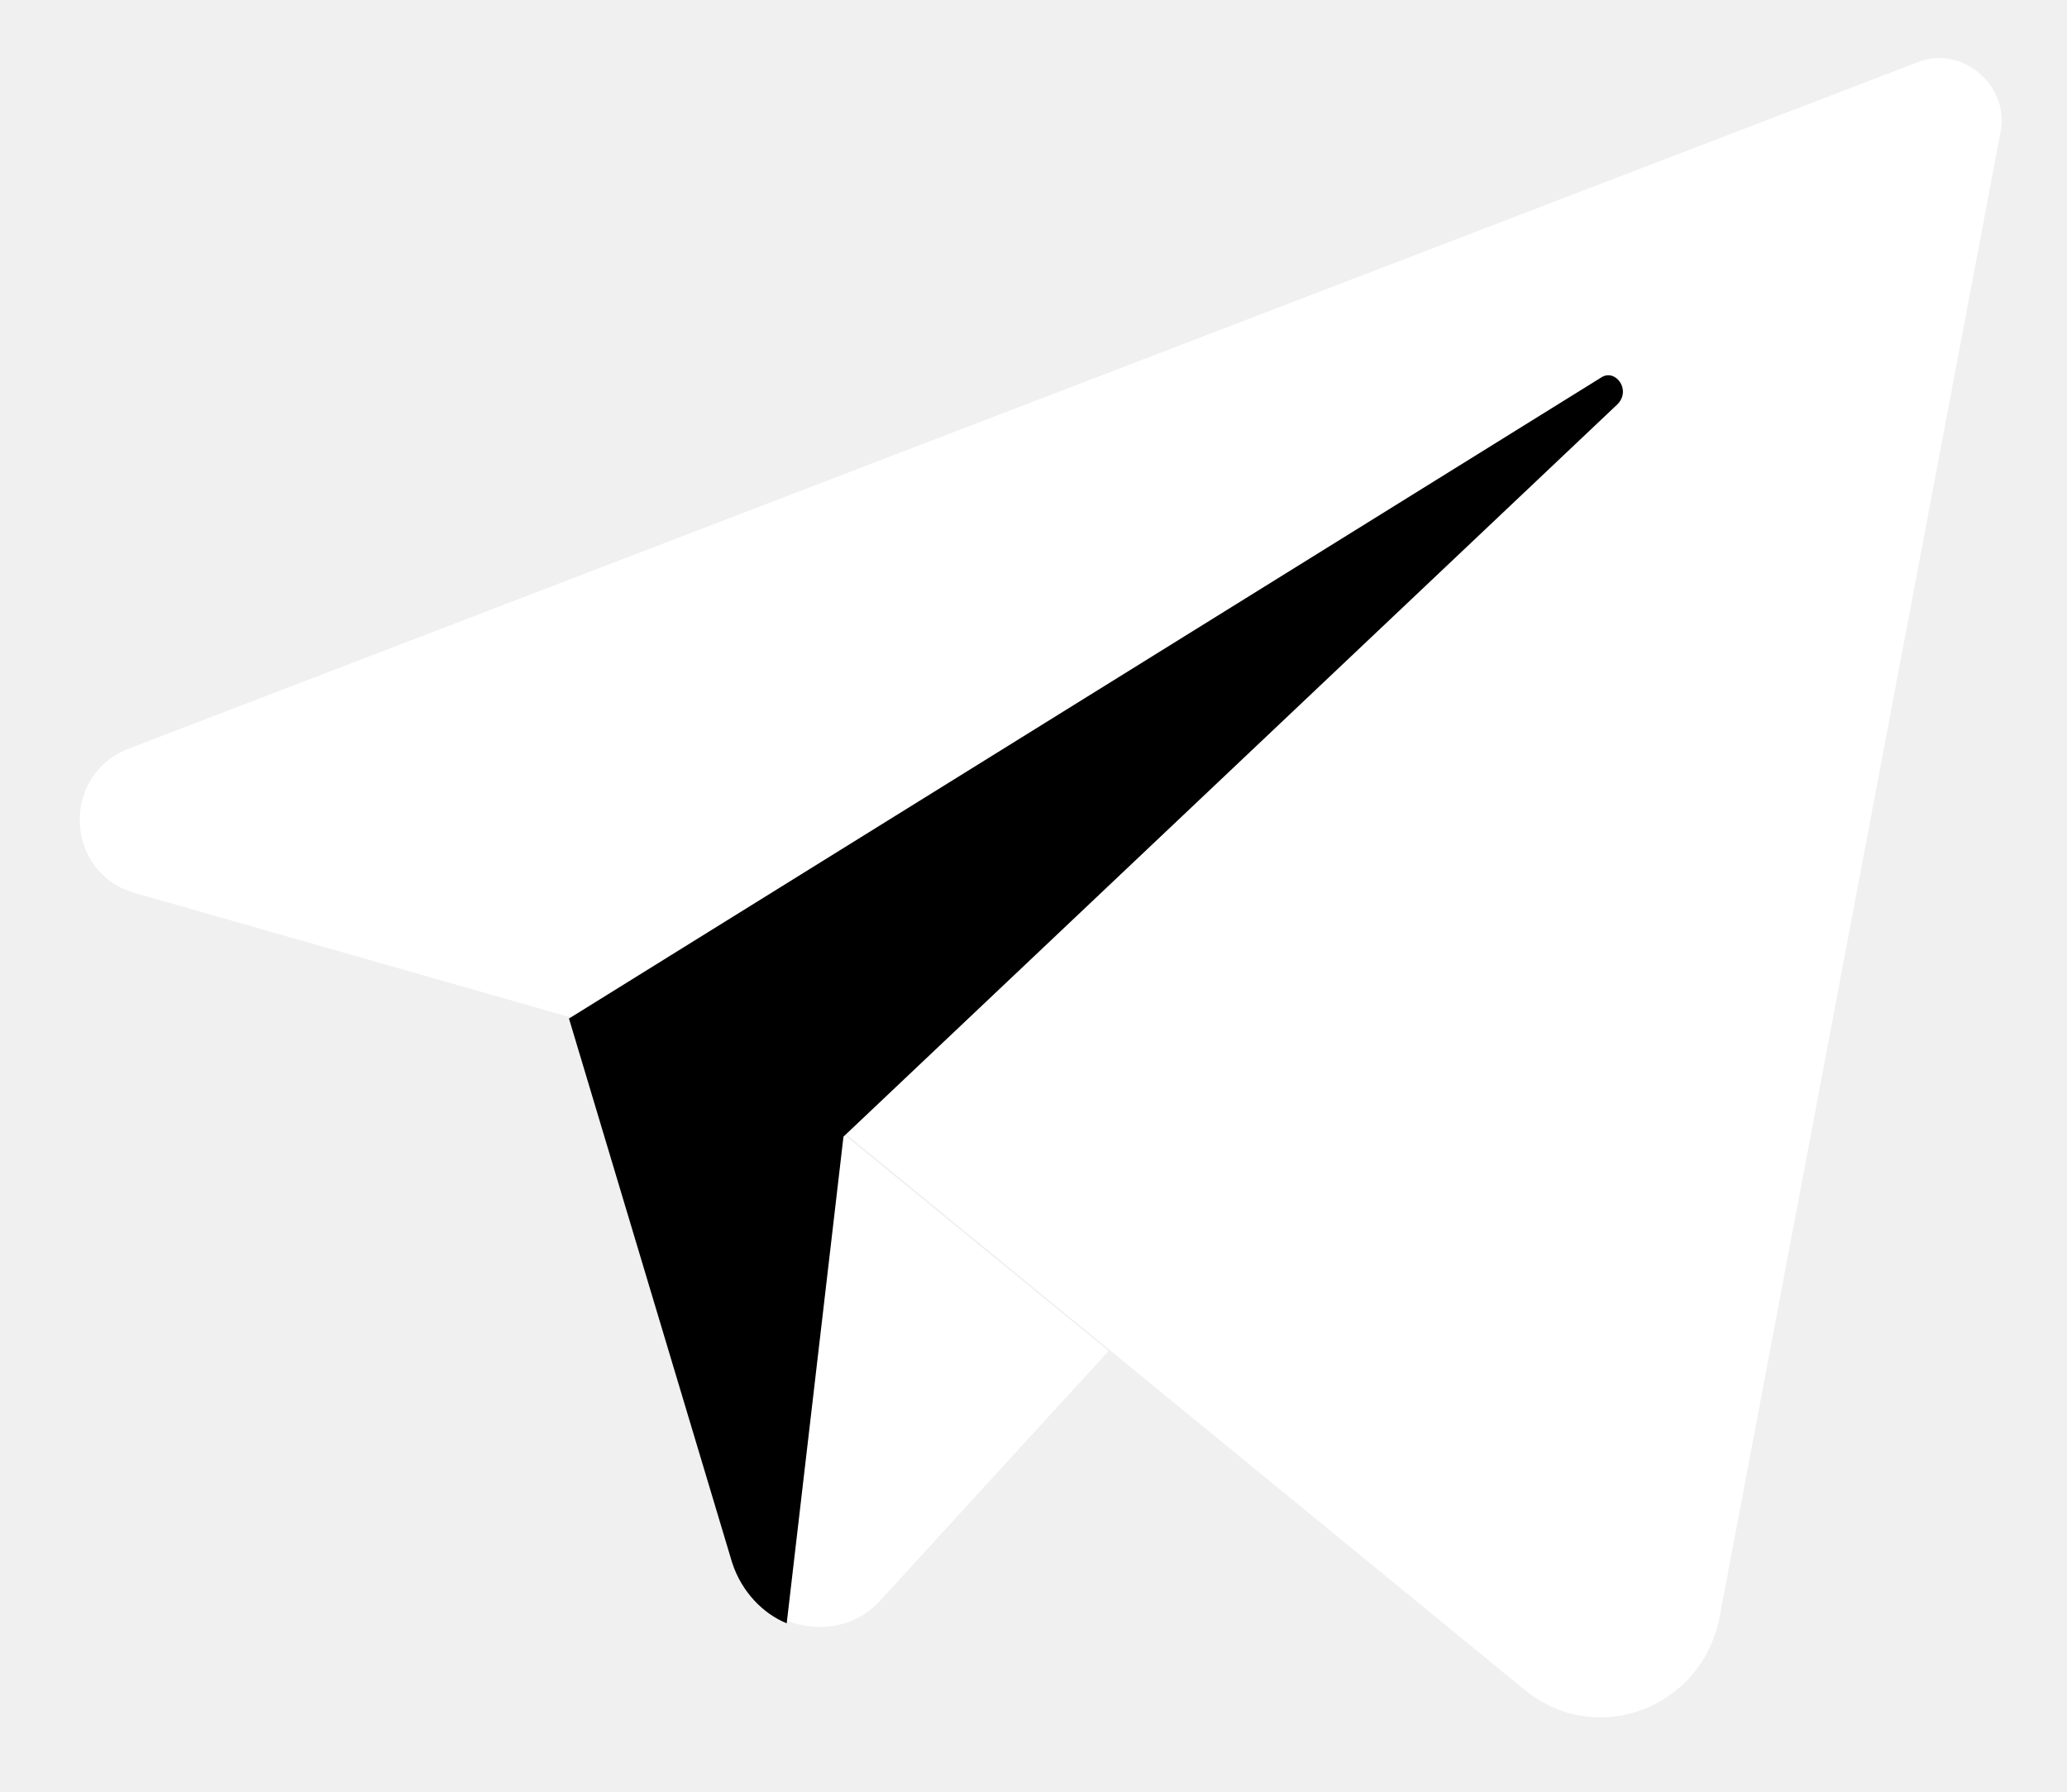
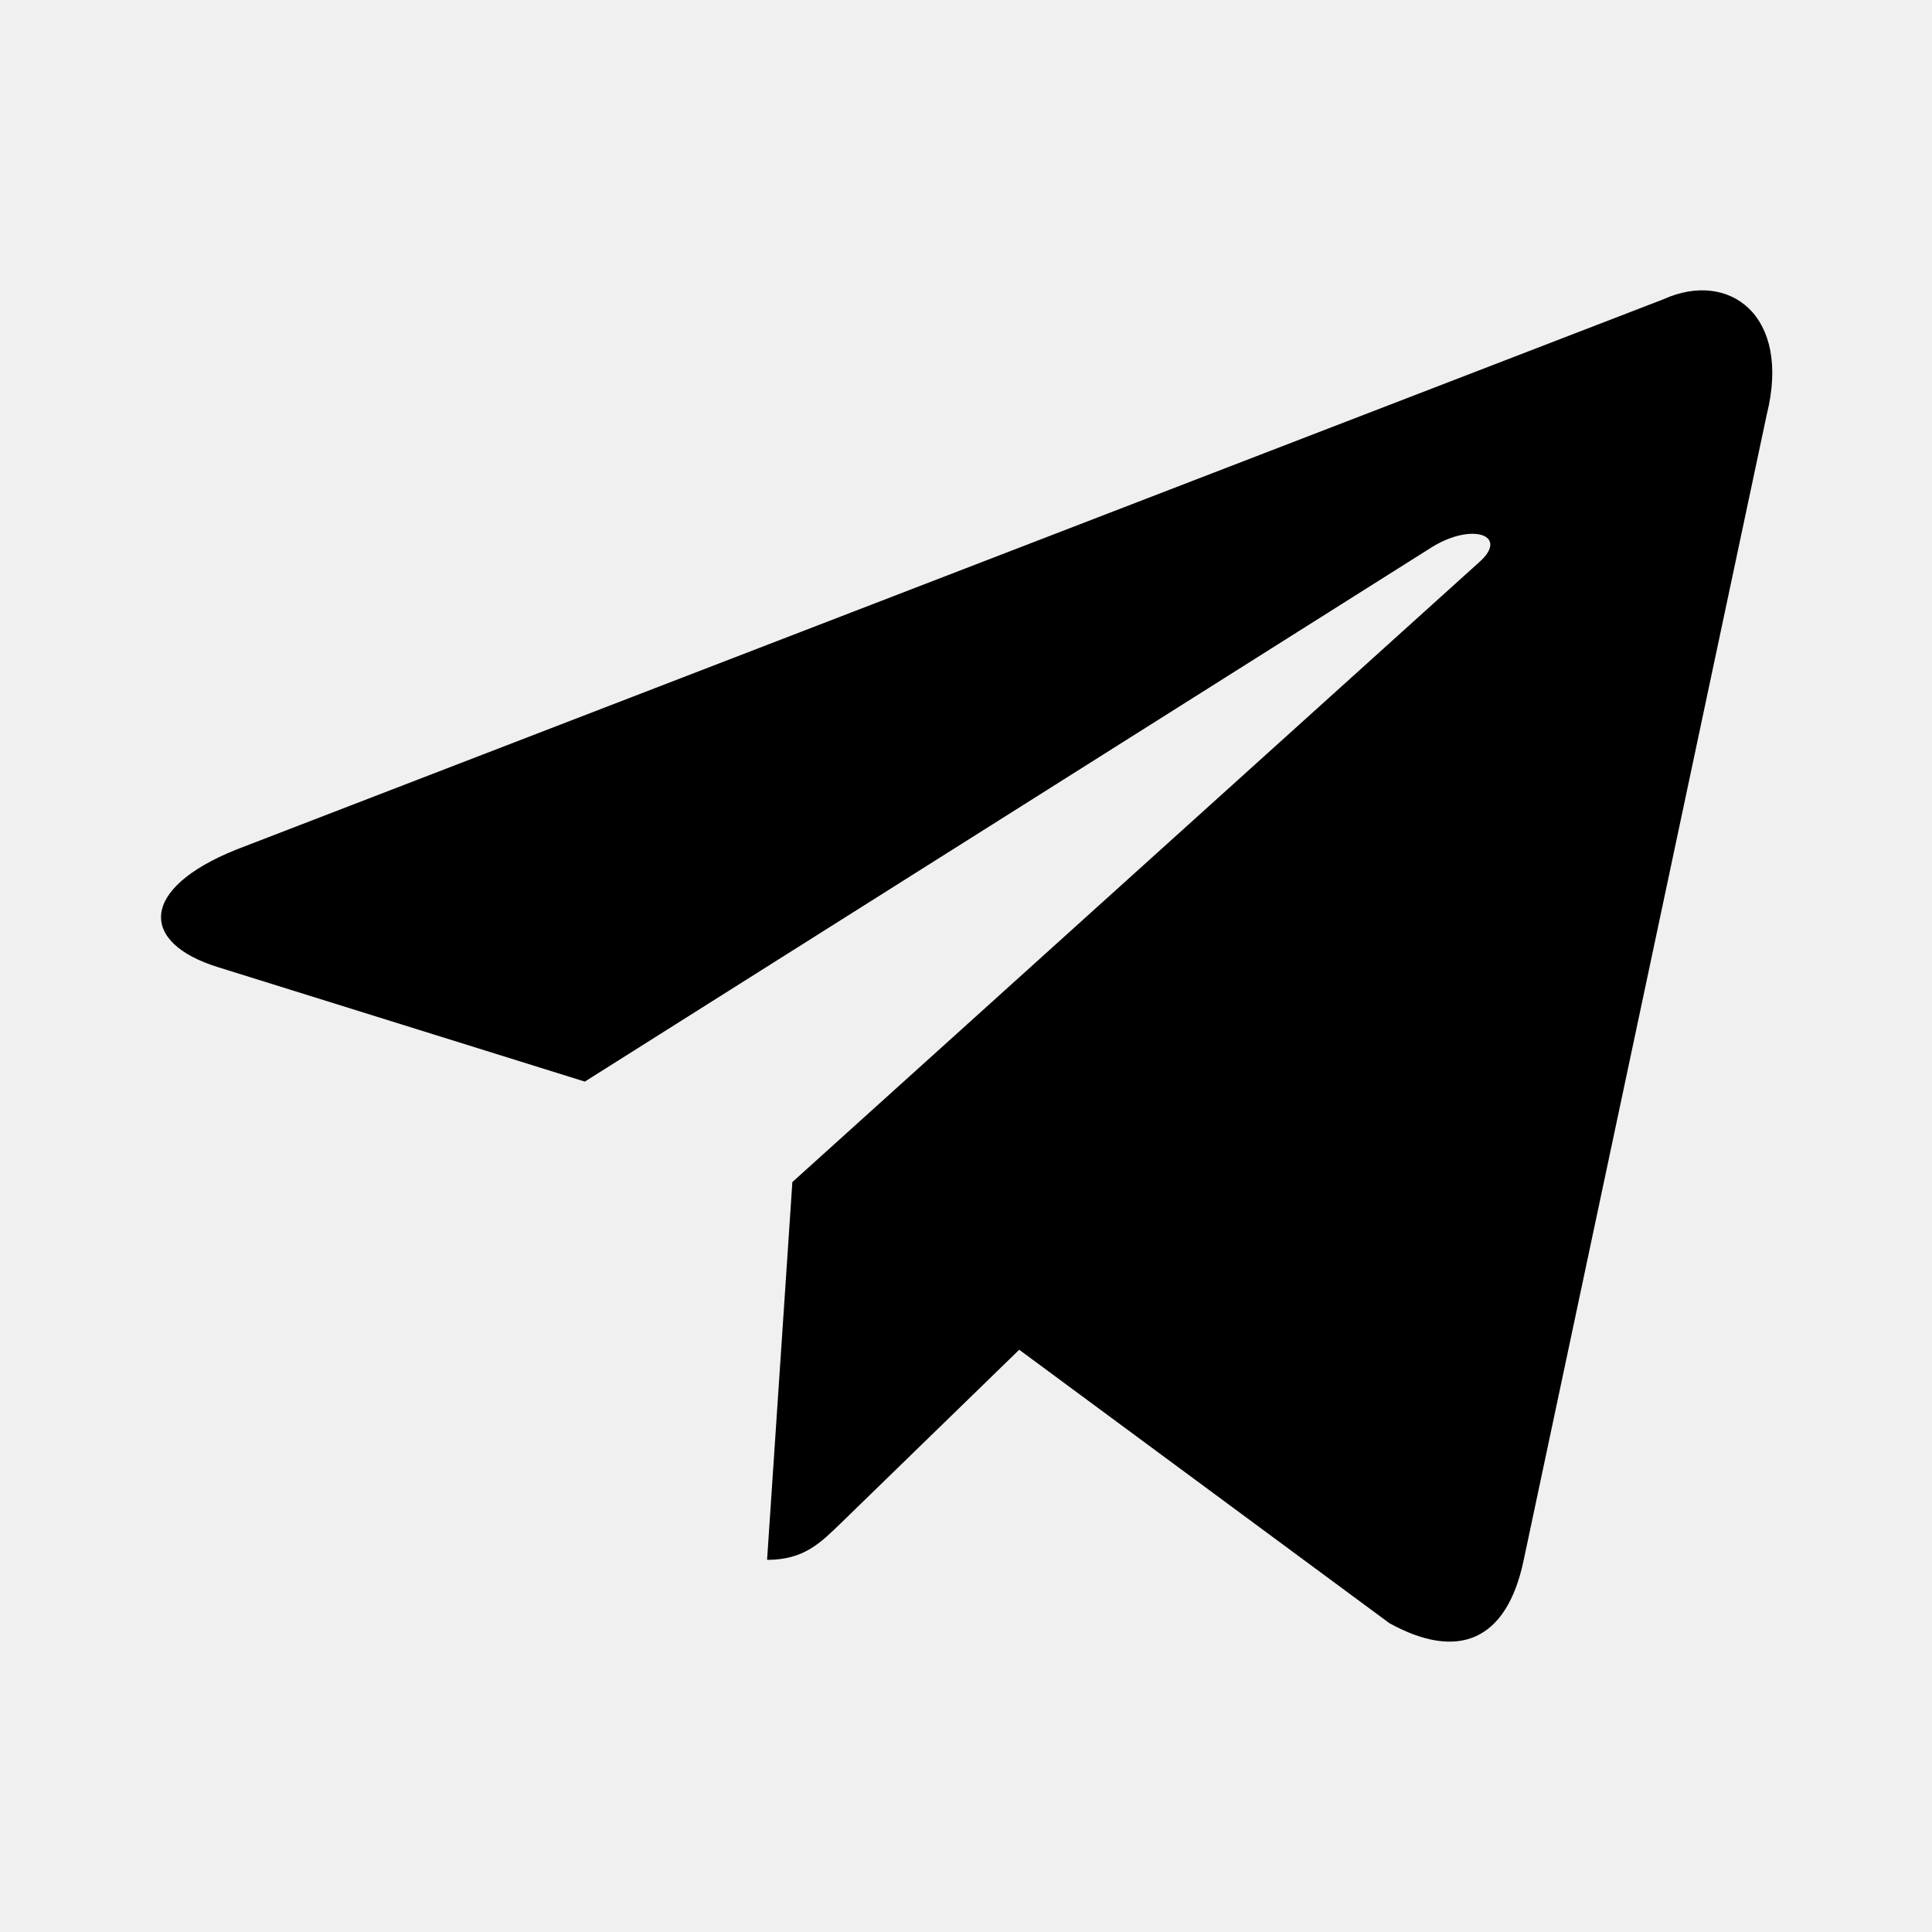
- <svg xmlns="http://www.w3.org/2000/svg" width="15" height="13" viewBox="0 0 15 13" fill="none">
-   <path d="M13.92 0.45L0.934 5.432C0.436 5.625 0.47 6.341 0.985 6.481L5.52 7.775C5.589 7.792 5.64 7.827 5.692 7.862L11.051 12.25C11.567 12.687 12.34 12.407 12.477 11.743L14.521 0.94C14.573 0.608 14.229 0.328 13.92 0.45Z" fill="white" />
-   <path d="M6.413 11.585L8.045 9.802L6.121 8.229L5.709 11.76C5.95 11.848 6.224 11.813 6.413 11.585Z" fill="white" />
-   <path d="M11.618 2.74L4.129 7.39L5.314 11.341C5.383 11.55 5.537 11.708 5.709 11.778L6.121 8.247L11.738 2.933C11.841 2.828 11.721 2.67 11.618 2.74Z" fill="black" />
+ <svg width="32" height="32" viewBox="0 0 24 24">
+   <path fill="currentColor" d="m20.665 3.717l-17.73 6.837c-1.21.486-1.203 1.161-.222 1.462l4.552 1.42l10.532-6.645c.498-.303.953-.14.579.192l-8.533 7.701h-.002l.002.001l-.314 4.692c.46 0 .663-.211.921-.46l2.211-2.15l4.599 3.397c.848.467 1.457.227 1.668-.785l3.019-14.228c.309-1.239-.473-1.8-1.282-1.434z" />
</svg>
